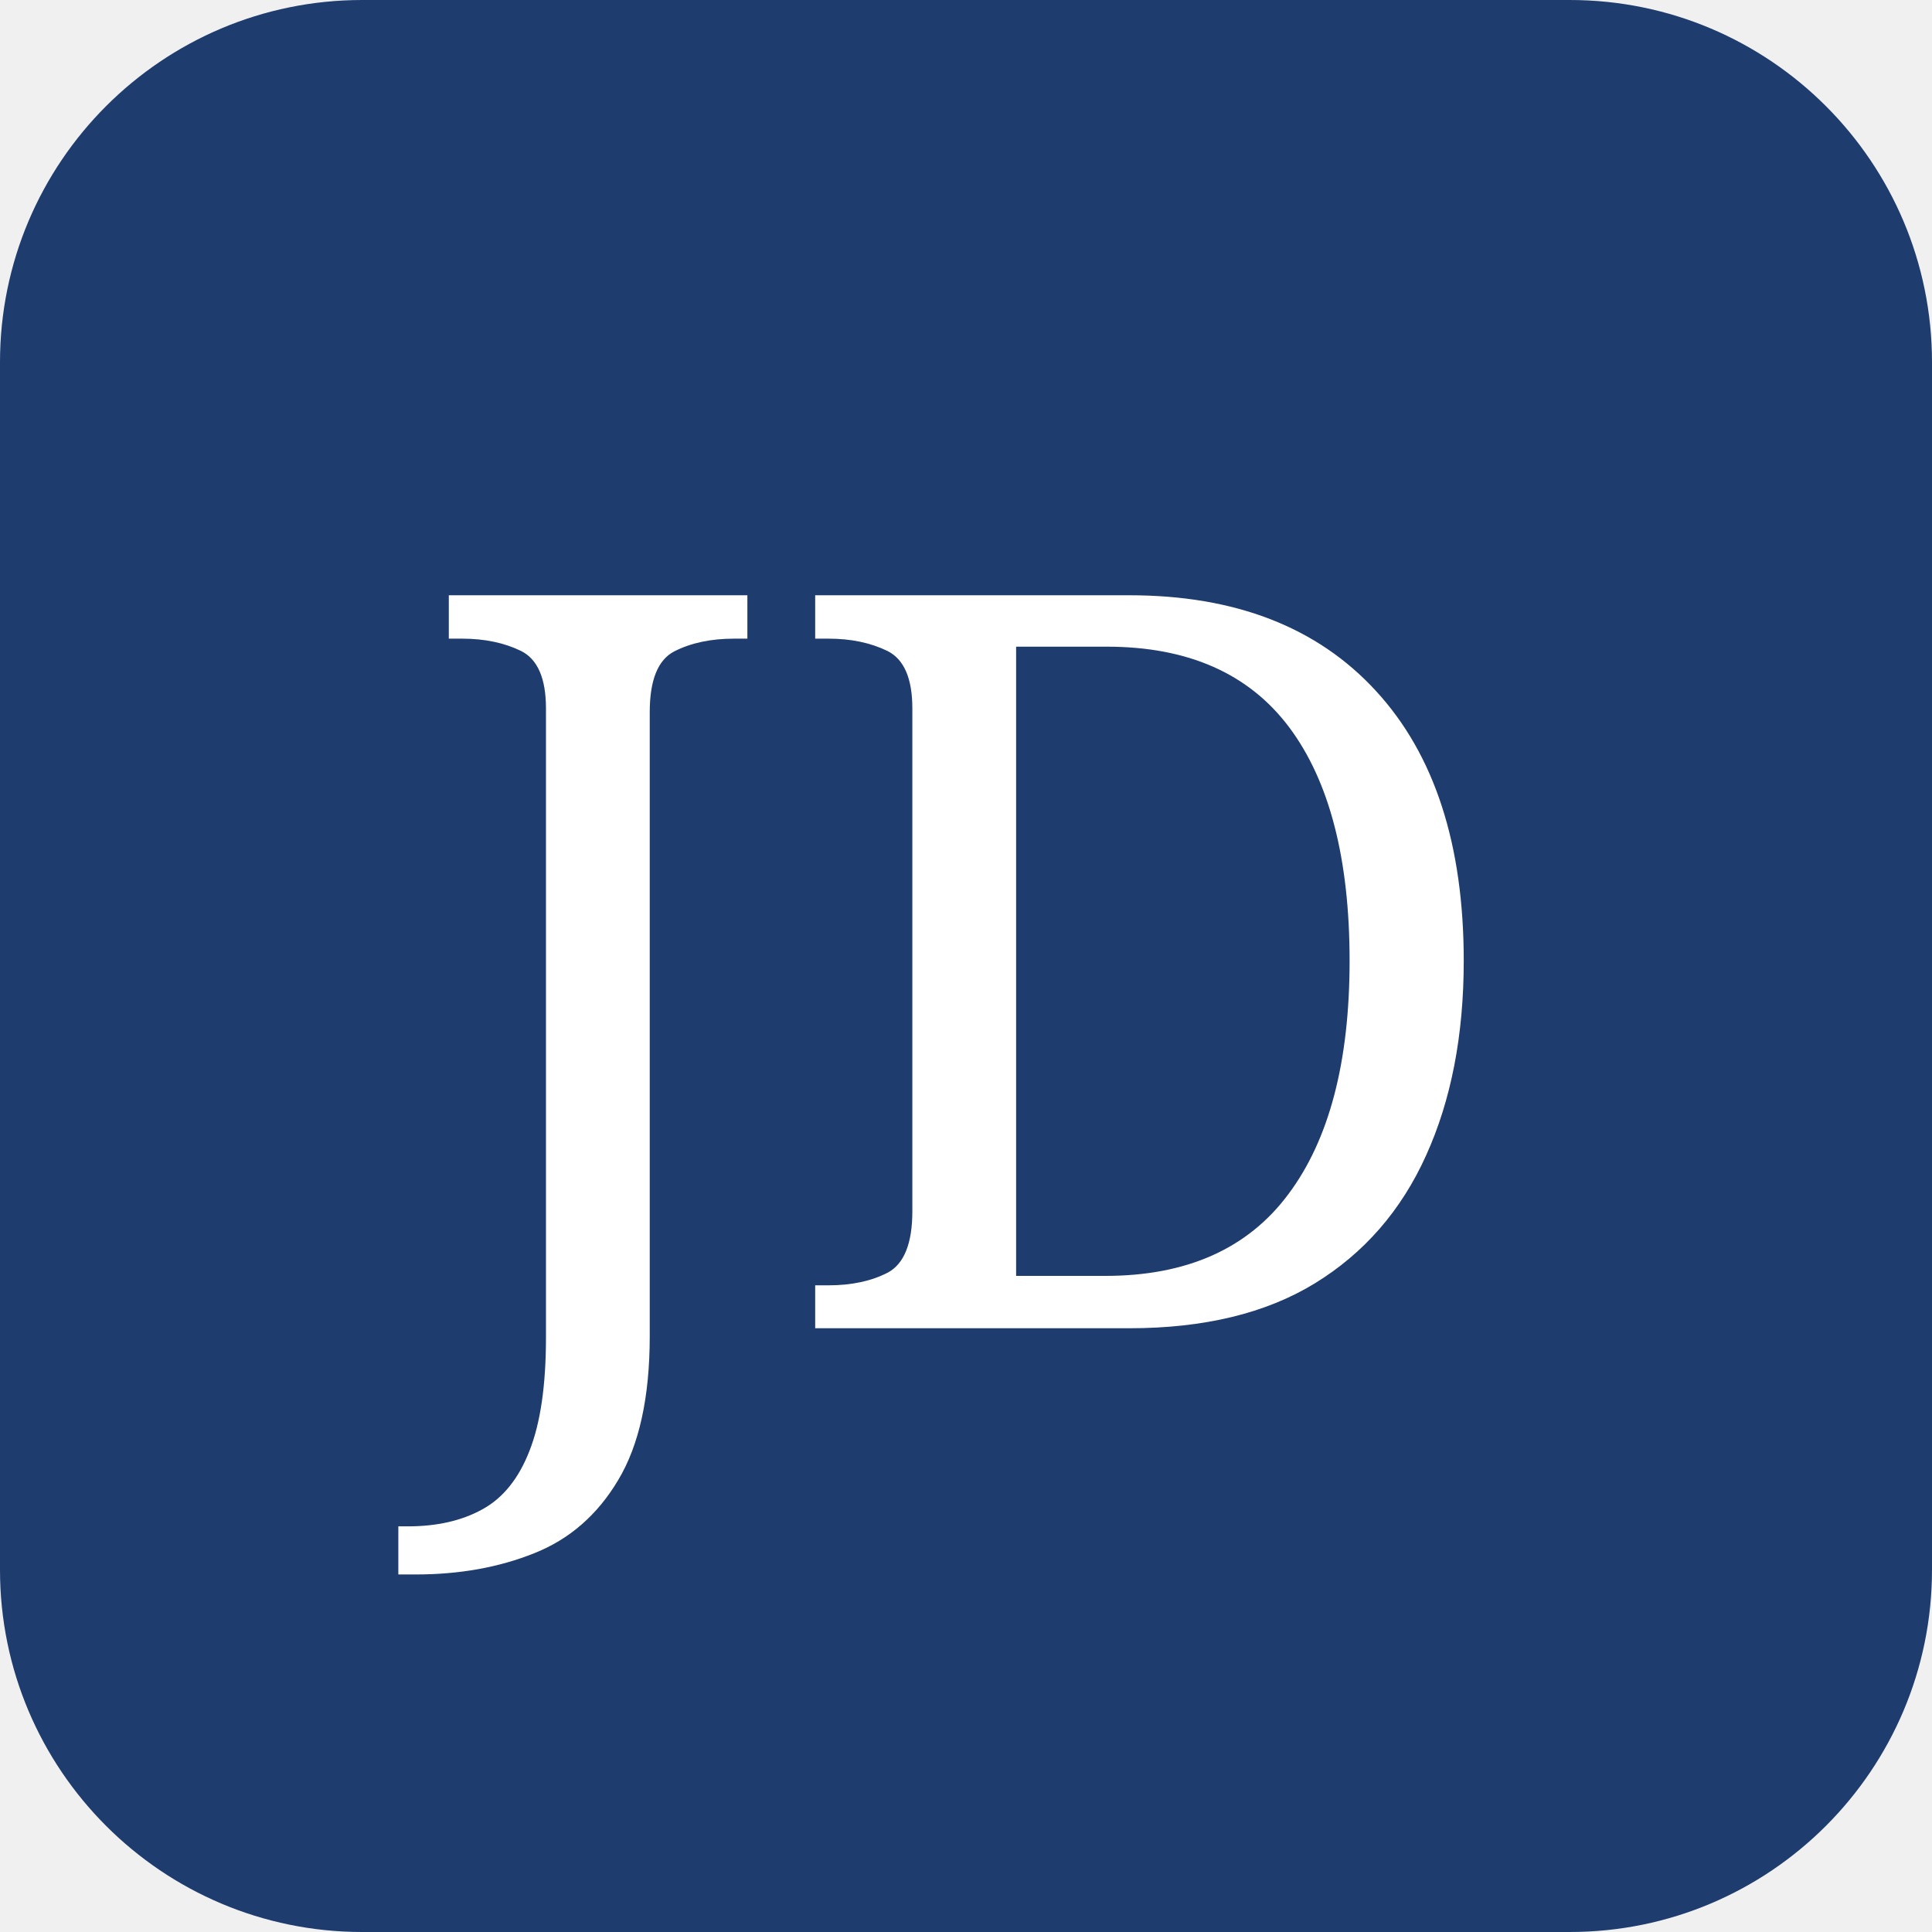
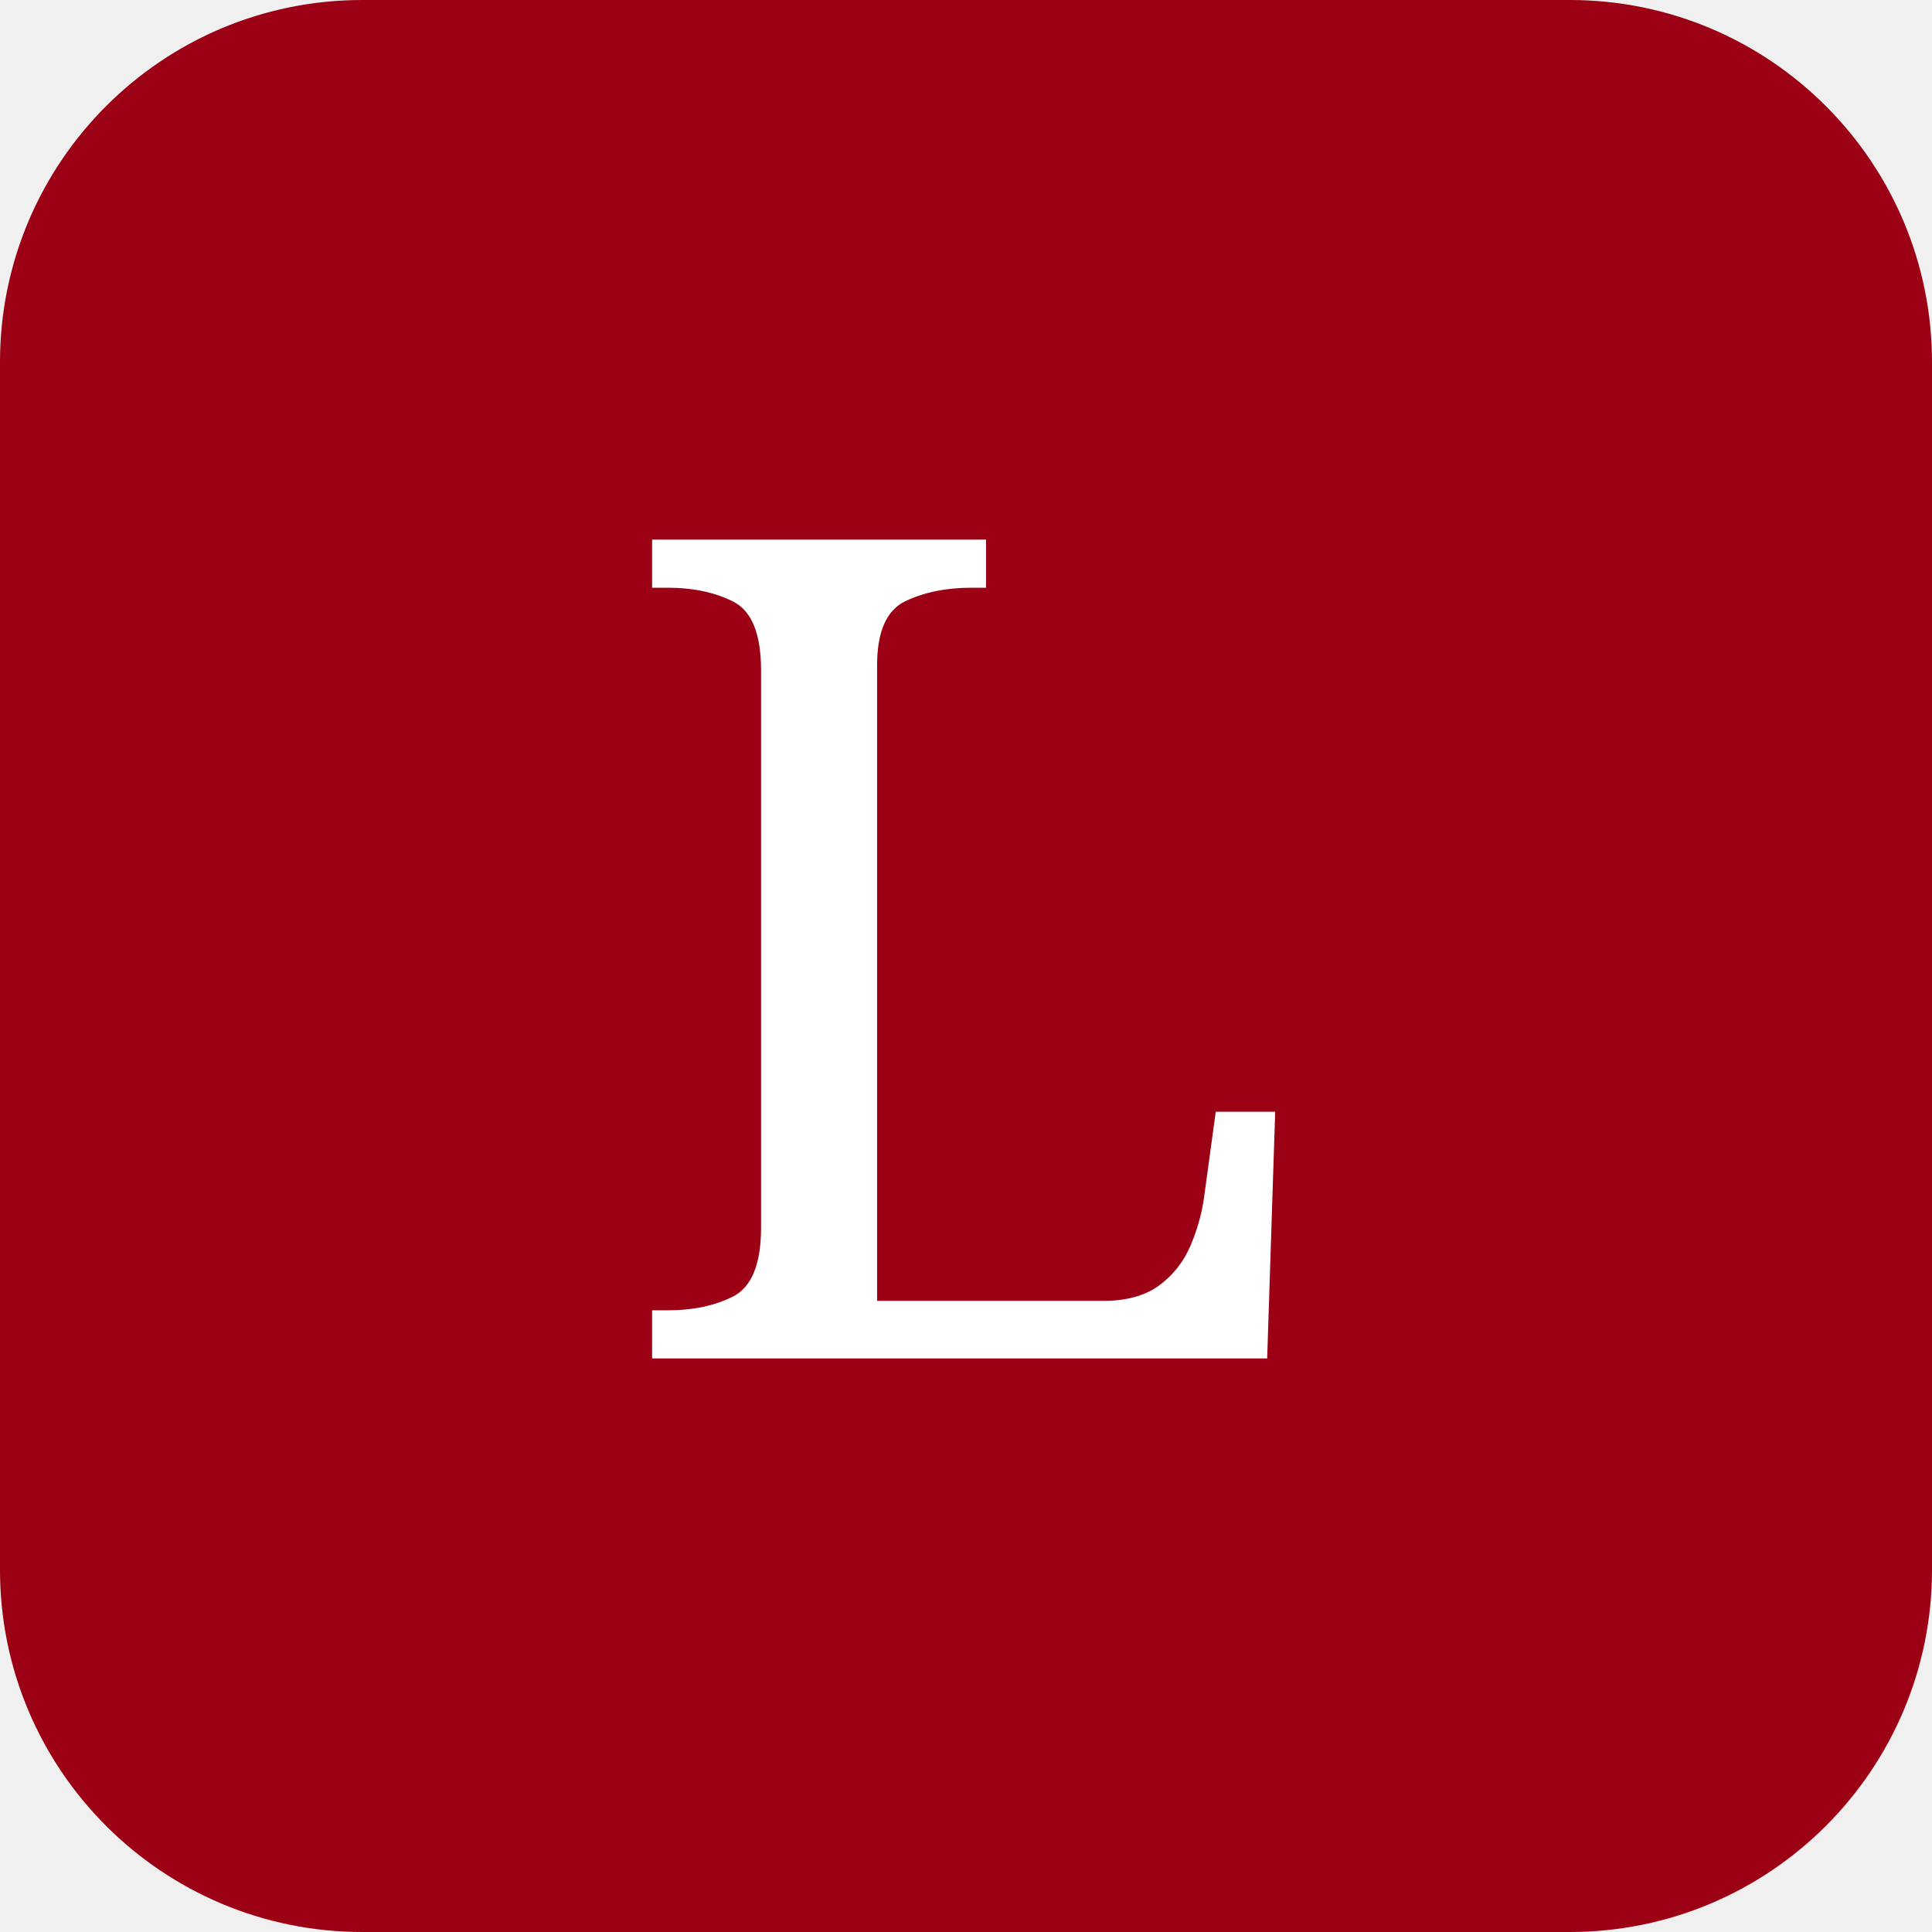
<svg xmlns="http://www.w3.org/2000/svg" viewBox="0 0 64 64">
-   <rect width="64" height="64" rx="12" fill="#1e3c6e" />
-   <text x="32" y="44" text-anchor="middle" font-family="Georgia, serif" font-size="34" fill="#ffffff">JD</text>
+   <rect width="64" height="64" rx="12" fill="#9b0014" />
+   <text x="32" y="45" text-anchor="middle" font-family="Georgia, serif" font-size="38" fill="#ffffff">L</text>
</svg>
